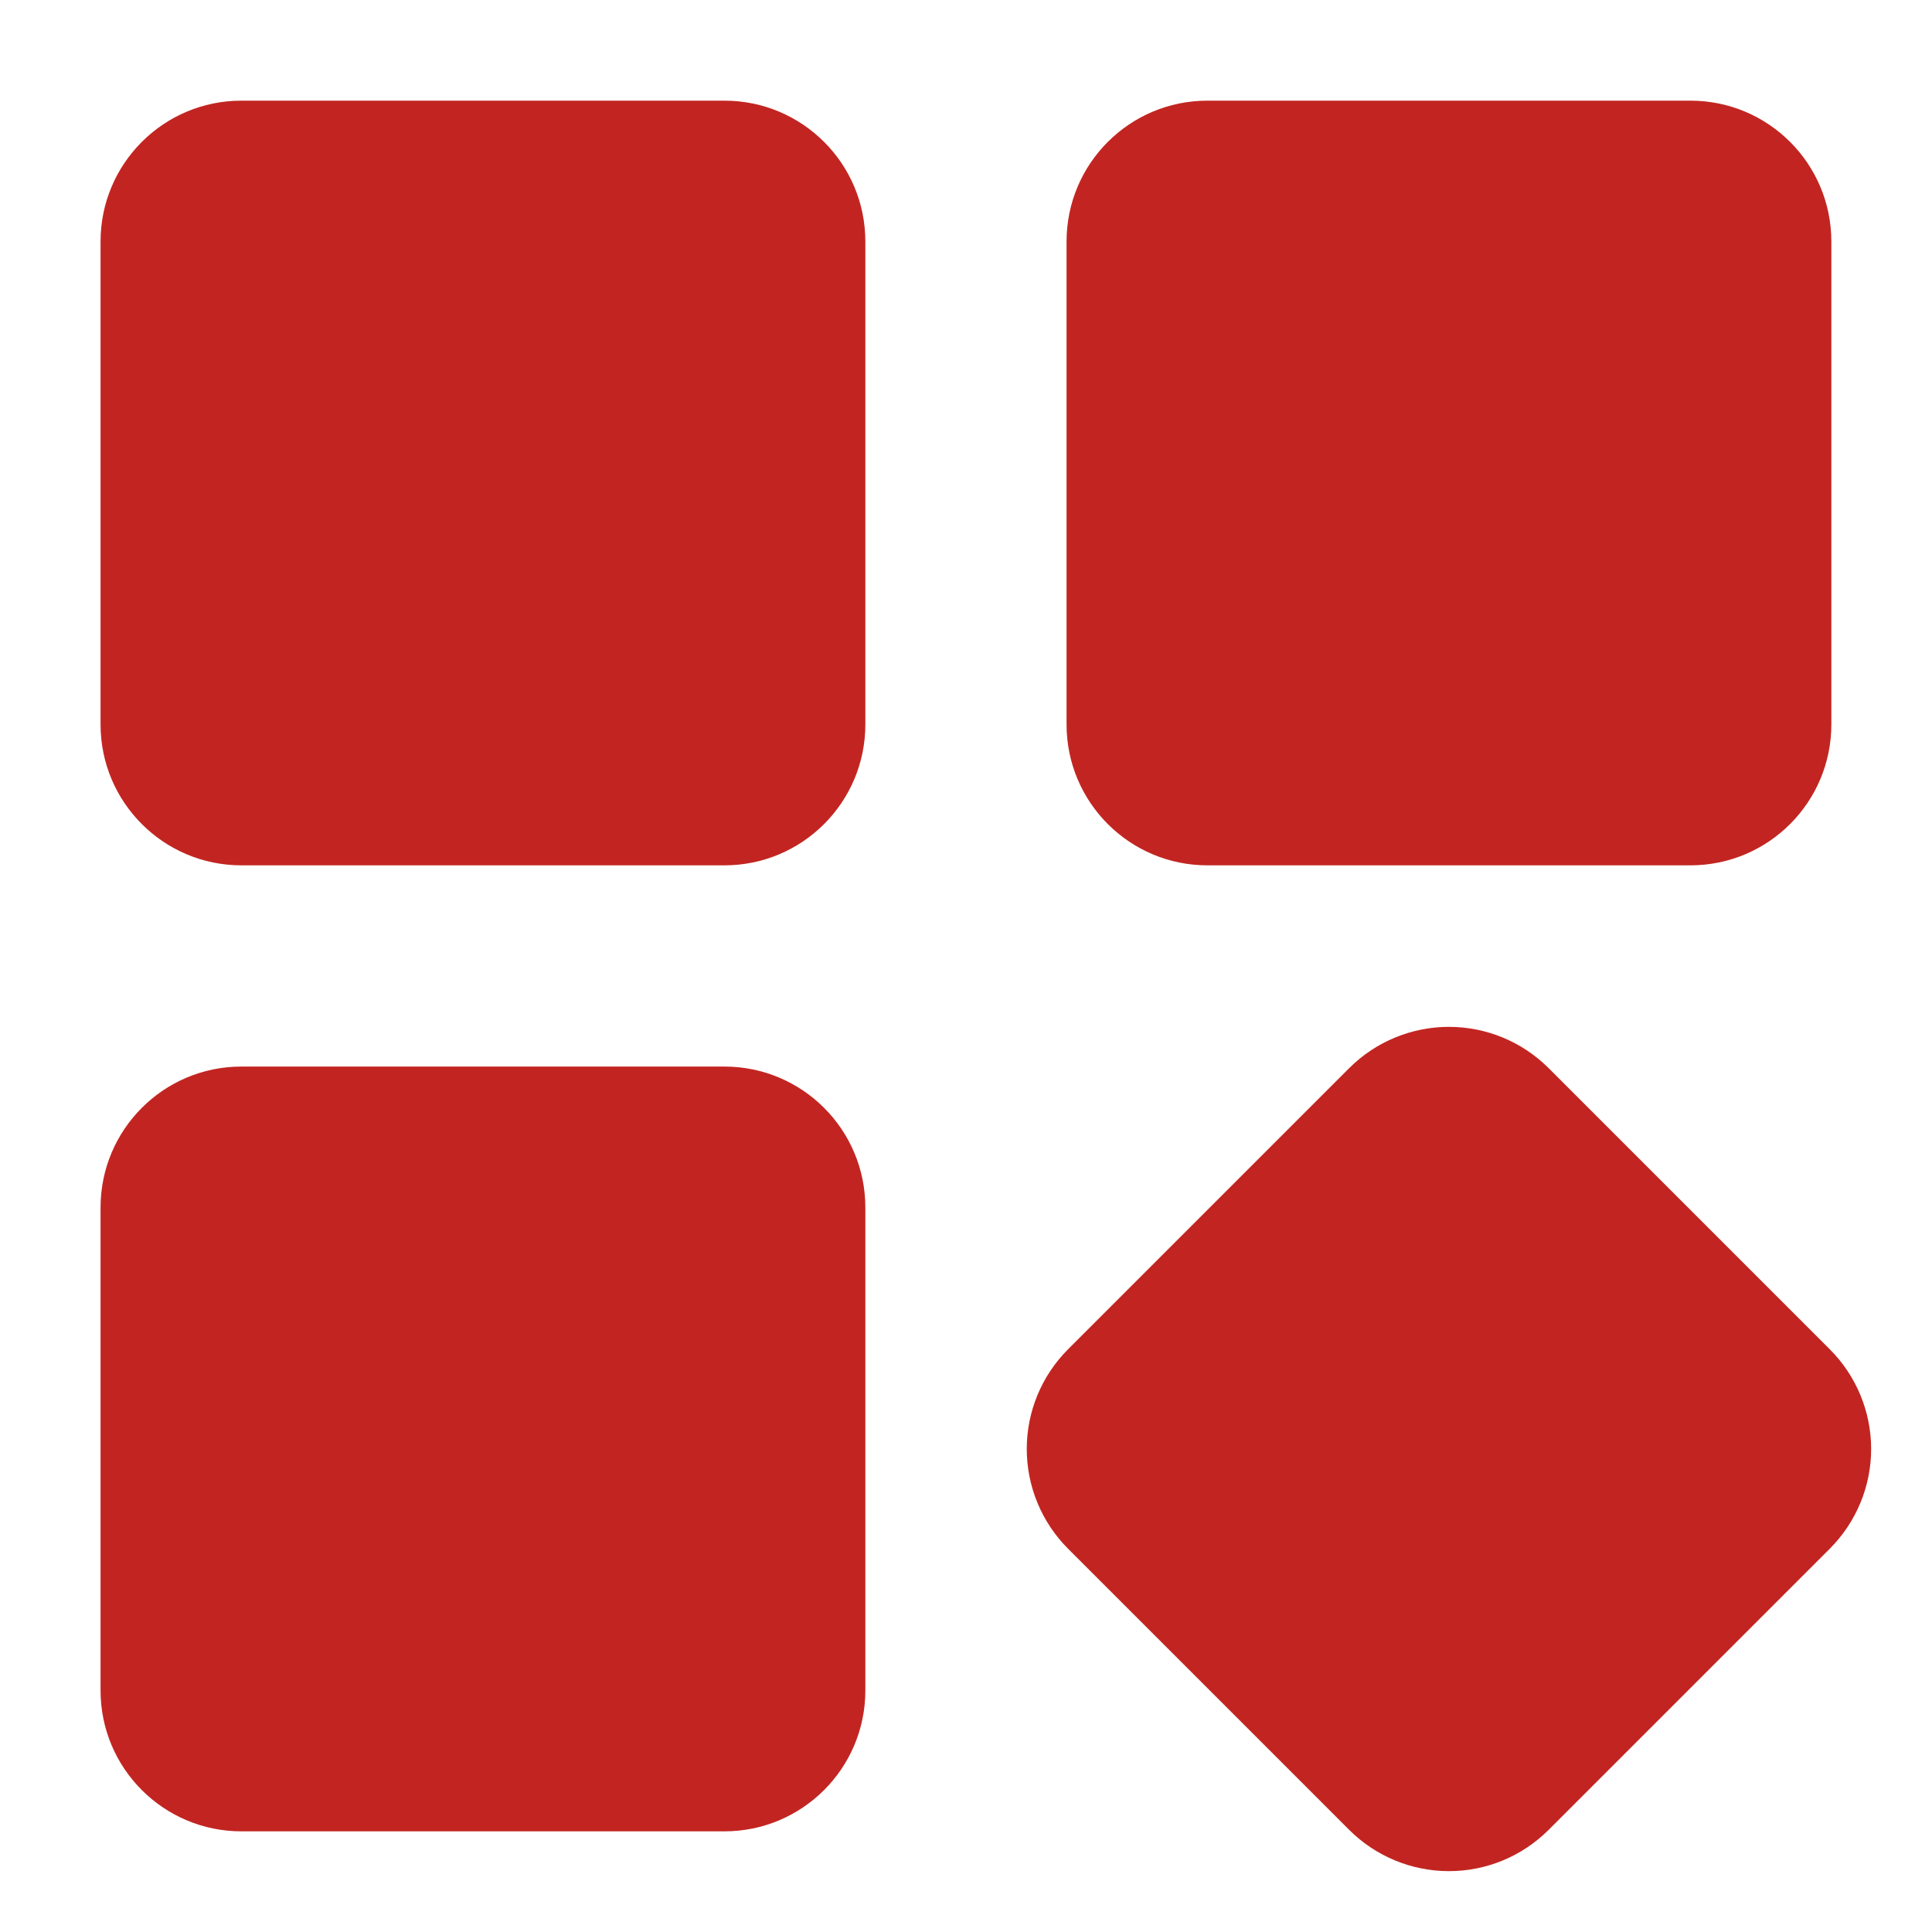
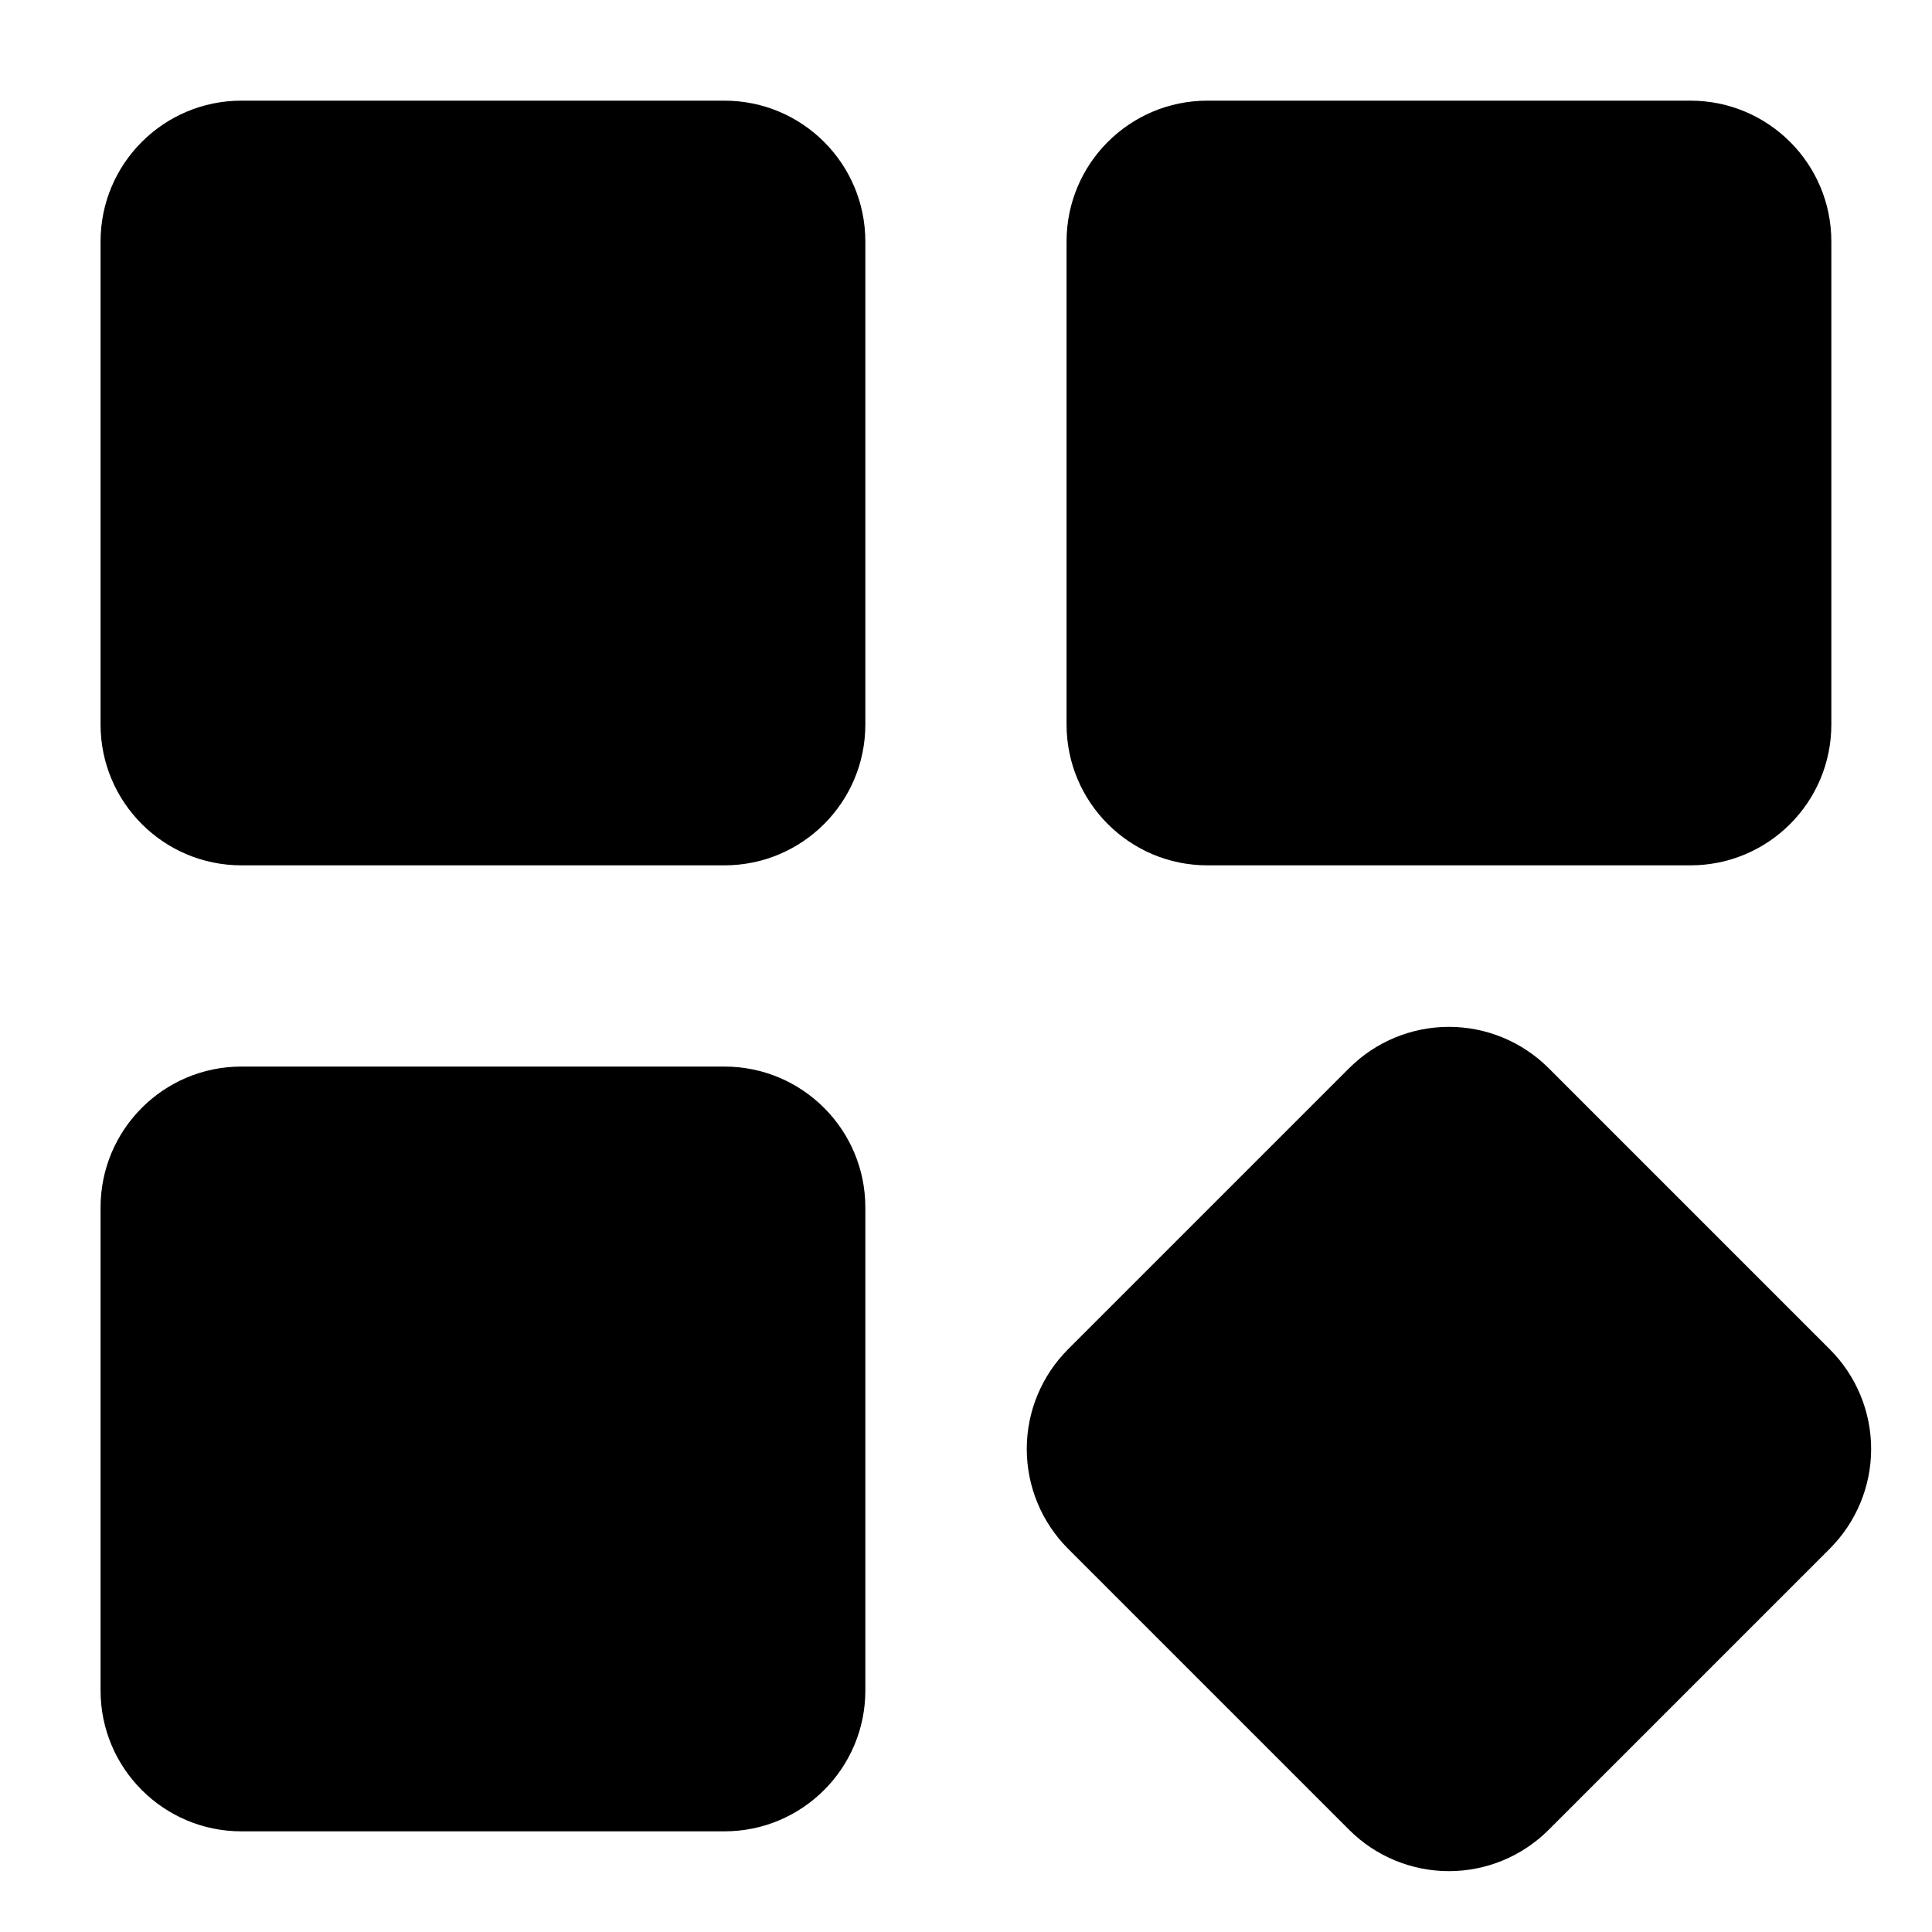
- <svg xmlns="http://www.w3.org/2000/svg" width="20" height="20" viewBox="0 0 20 20" fill="none">
-   <path d="M17.499 1.042H12.499C11.694 1.042 11.041 1.694 11.041 2.5V7.5C11.041 8.305 11.694 8.958 12.499 8.958H17.499C18.305 8.958 18.958 8.305 18.958 7.5V2.5C18.958 1.694 18.305 1.042 17.499 1.042Z" fill="#C22521" />
-   <path d="M18.943 13.969L16.03 11.056C15.756 10.783 15.386 10.63 14.999 10.63C14.613 10.63 14.242 10.783 13.968 11.056L11.055 13.969C10.782 14.243 10.629 14.613 10.629 15C10.629 15.386 10.782 15.757 11.055 16.031L13.968 18.944C14.242 19.217 14.613 19.37 14.999 19.37C15.386 19.37 15.756 19.217 16.03 18.944L18.943 16.031C19.216 15.757 19.37 15.386 19.37 15C19.37 14.613 19.216 14.242 18.943 13.969Z" fill="#C22521" />
-   <path d="M7.499 1.042H2.499C1.694 1.042 1.041 1.694 1.041 2.5V7.5C1.041 8.305 1.694 8.958 2.499 8.958H7.499C8.305 8.958 8.958 8.305 8.958 7.5V2.5C8.958 1.694 8.305 1.042 7.499 1.042Z" fill="#C22521" />
-   <path d="M7.499 11.041H2.499C1.694 11.041 1.041 11.694 1.041 12.5V17.5C1.041 18.305 1.694 18.958 2.499 18.958H7.499C8.305 18.958 8.958 18.305 8.958 17.5V12.5C8.958 11.694 8.305 11.041 7.499 11.041Z" fill="#C22521" />
+ <svg xmlns="http://www.w3.org/2000/svg" width="20" height="20" viewBox="0 0 20 20">
+   <path d="M17.499 1.042H12.499C11.694 1.042 11.041 1.694 11.041 2.5V7.5C11.041 8.305 11.694 8.958 12.499 8.958H17.499C18.305 8.958 18.958 8.305 18.958 7.5V2.5C18.958 1.694 18.305 1.042 17.499 1.042Z" />
+   <path d="M18.943 13.969L16.03 11.056C15.756 10.783 15.386 10.63 14.999 10.63C14.613 10.63 14.242 10.783 13.968 11.056L11.055 13.969C10.782 14.243 10.629 14.613 10.629 15C10.629 15.386 10.782 15.757 11.055 16.031L13.968 18.944C14.242 19.217 14.613 19.37 14.999 19.37C15.386 19.37 15.756 19.217 16.03 18.944L18.943 16.031C19.216 15.757 19.37 15.386 19.37 15C19.37 14.613 19.216 14.242 18.943 13.969Z" />
+   <path d="M7.499 1.042H2.499C1.694 1.042 1.041 1.694 1.041 2.5V7.5C1.041 8.305 1.694 8.958 2.499 8.958H7.499C8.305 8.958 8.958 8.305 8.958 7.5V2.5C8.958 1.694 8.305 1.042 7.499 1.042Z" />
+   <path d="M7.499 11.041H2.499C1.694 11.041 1.041 11.694 1.041 12.5V17.5C1.041 18.305 1.694 18.958 2.499 18.958H7.499C8.305 18.958 8.958 18.305 8.958 17.5V12.5C8.958 11.694 8.305 11.041 7.499 11.041Z" />
</svg>
